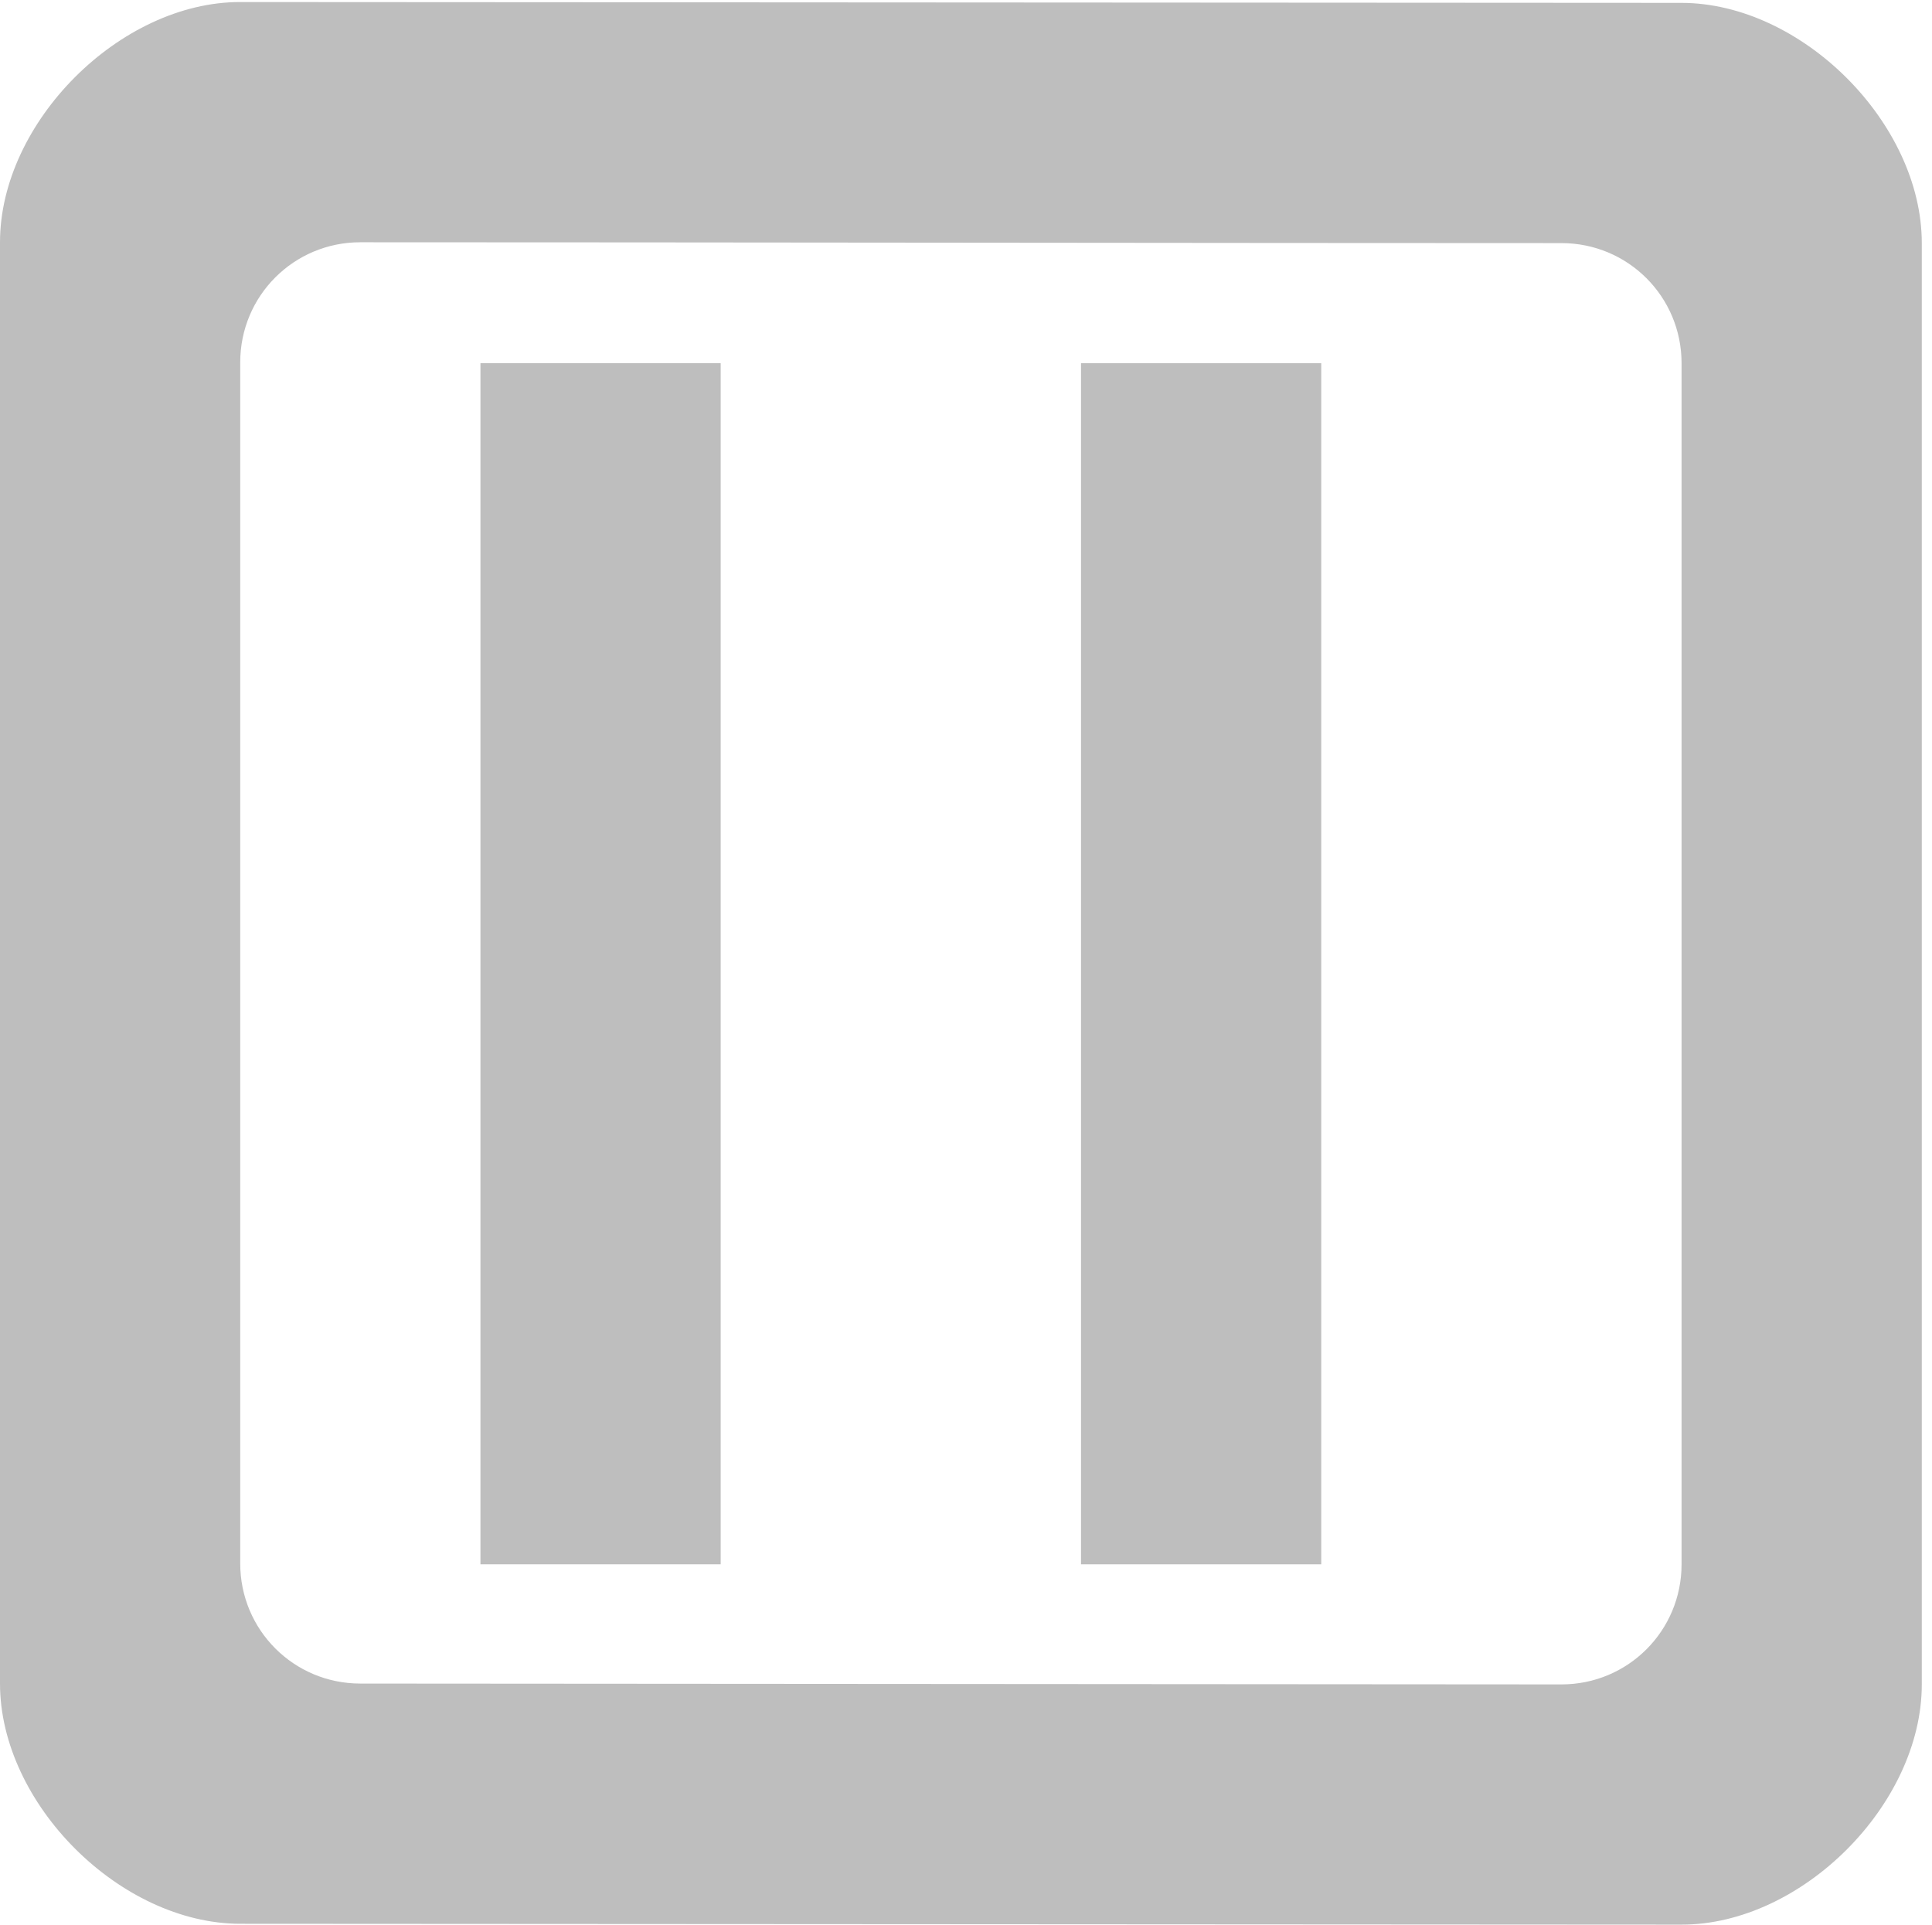
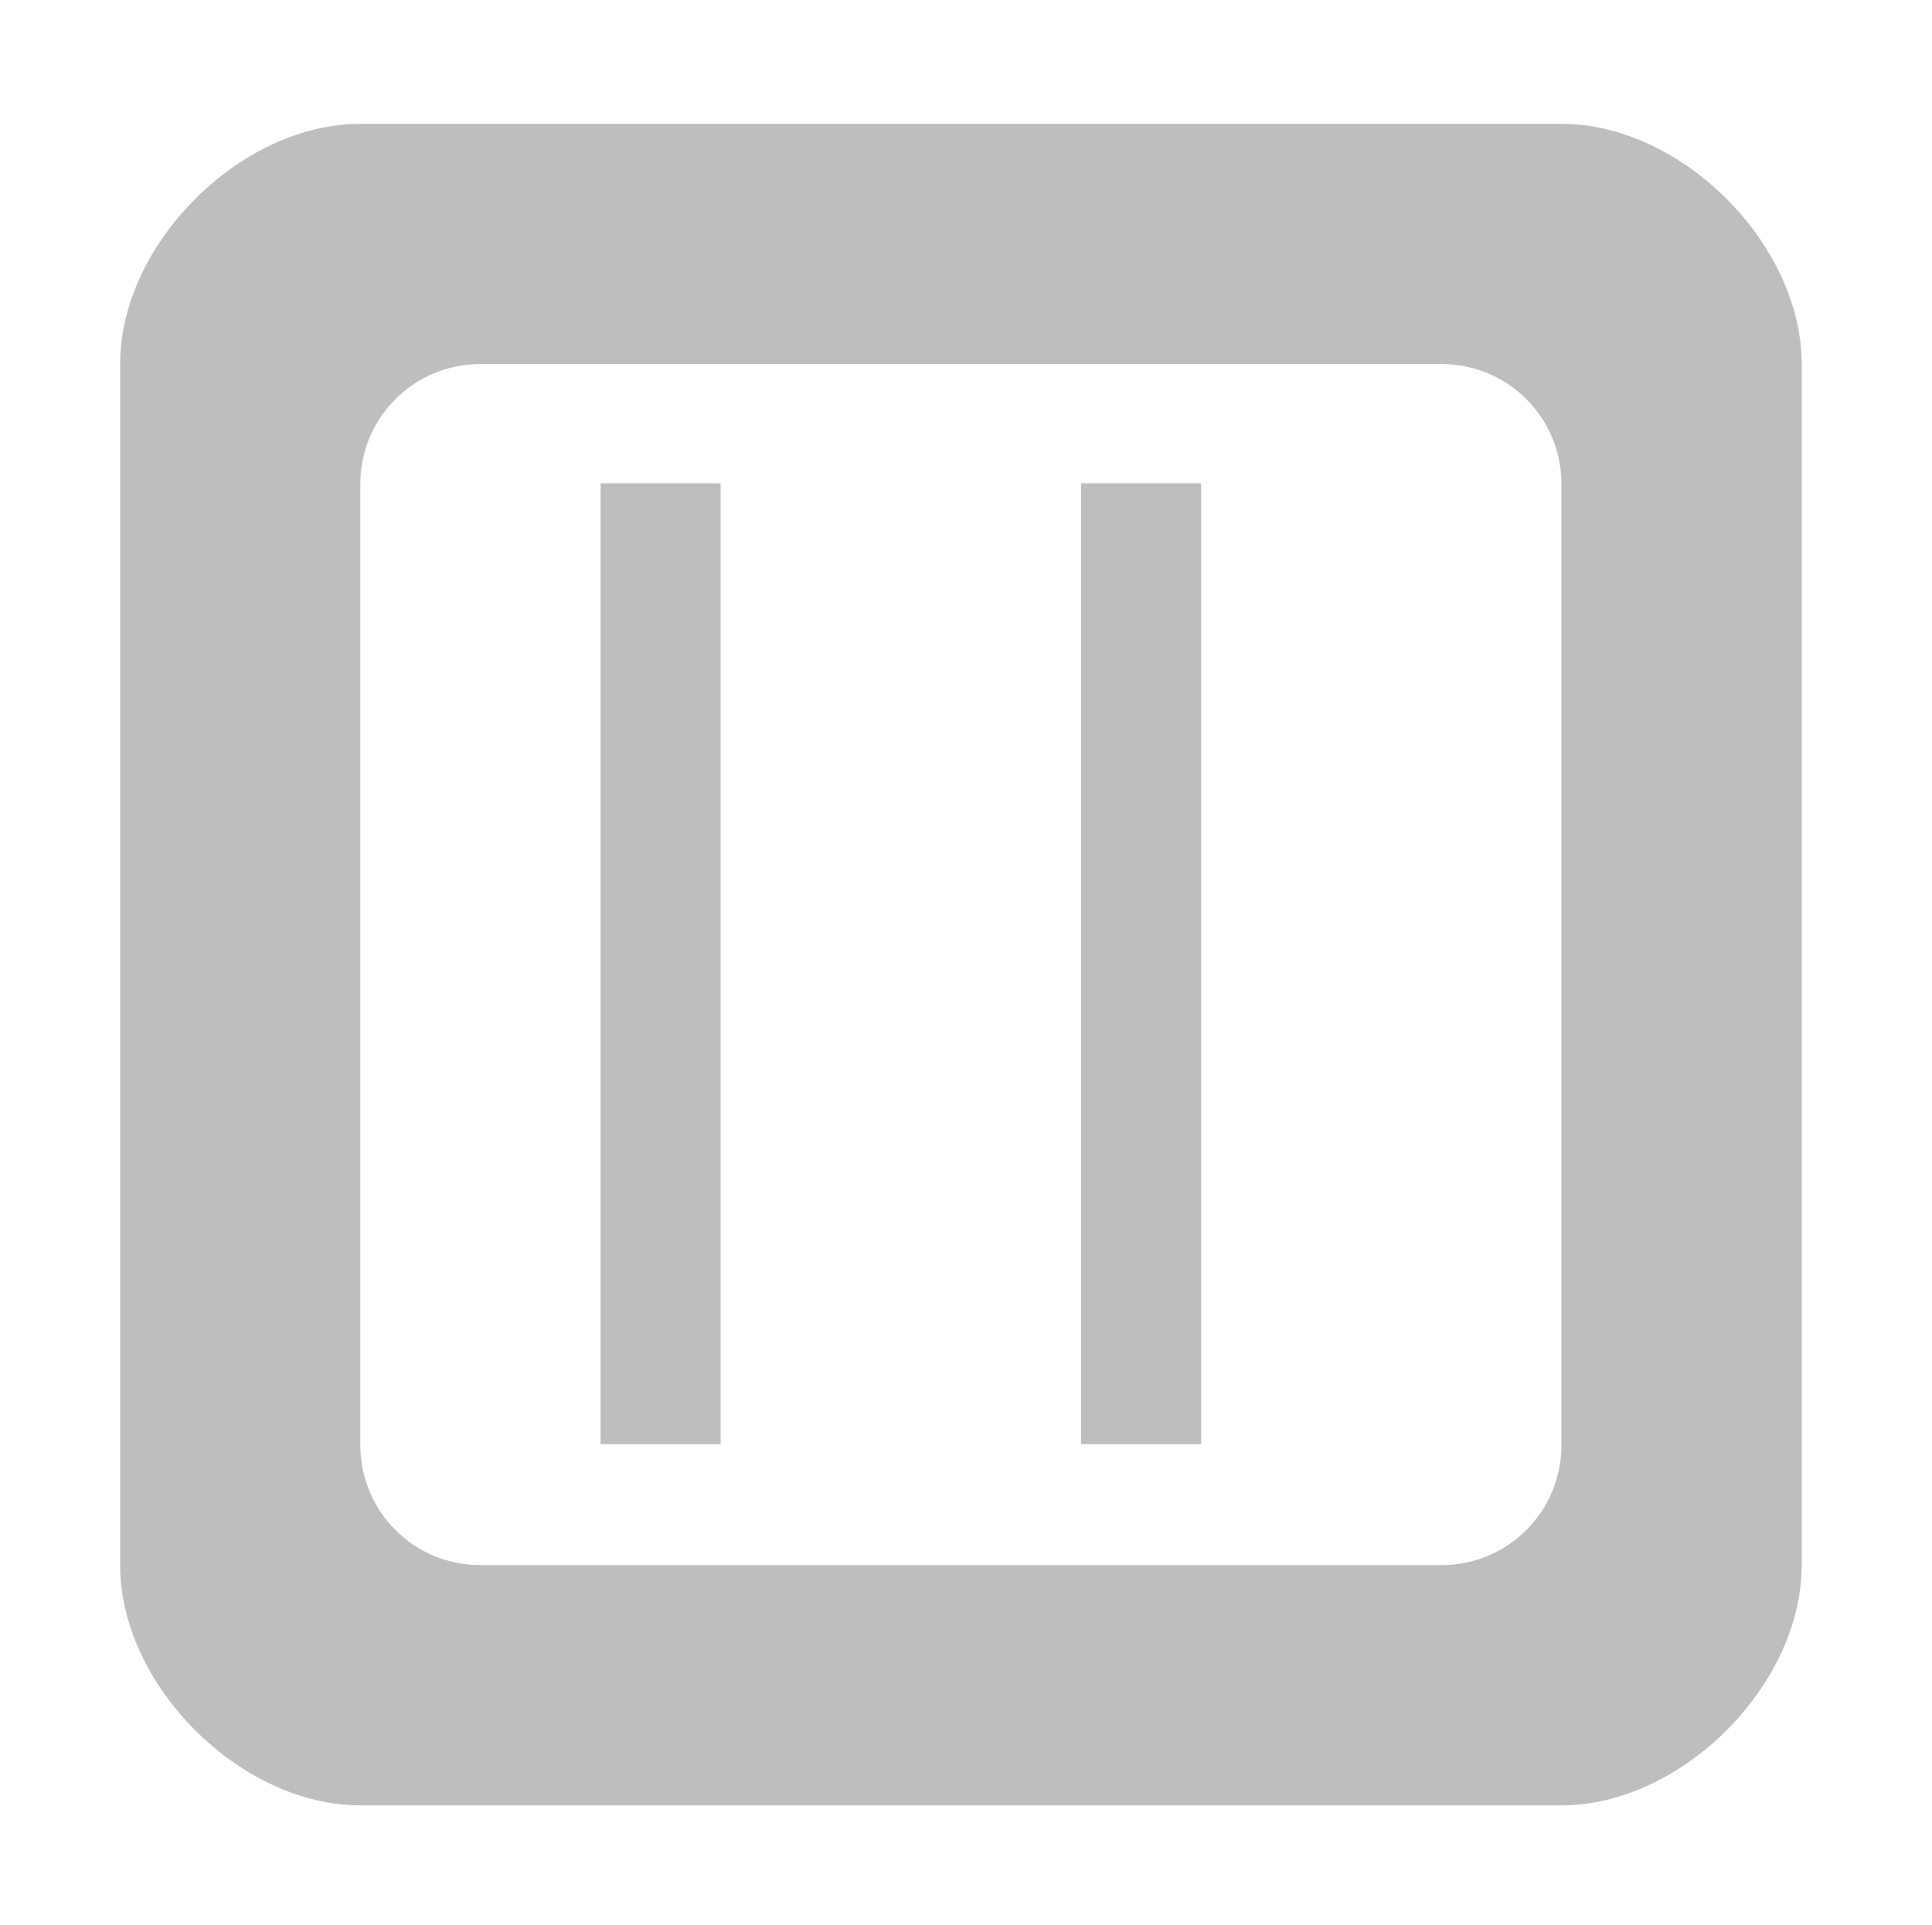
<svg xmlns="http://www.w3.org/2000/svg" version="1.1" width="16.085" height="16.024" id="svg7384">
  <defs id="defs17" />
  <g transform="translate(-60.952,-646.98)" id="layer12">
-     <path style="fill:#bebebe;fill-opacity:1;fill-rule:nonzero;stroke:none" d="M 2,0.017 C 1,0.016 0,1.017 0,2.017 L 0,14.017 c 0,1 1,1.999 2,2 l 12,0.007 c 1,6.04e-4 2,-1 2,-2 L 16,2.024 c 0,-1 -1,-1.999 -2,-2 z M 3,14.017 c -0.554,0 -1,-0.446 -1,-1 L 2,3.017 c 0,-0.554 0.446,-1 1,-1 2.667,0 7.333,0.007 10,0.007 0.554,0 1,0.446 1,1 L 14,13.024 c 0,0.554 -0.446,1 -1,1" transform="translate(60.952,646.98)" id="rect3819" />
-     <rect style="fill:#bebebe;fill-opacity:1;fill-rule:nonzero;stroke:none" id="rect3870" width="2" height="10" x="4" y="3.024" transform="translate(60.952,646.98)" ry="0" />
-     <rect ry="0" y="650.004" x="69.952" height="10" width="2" id="rect4380" style="fill:#bebebe;fill-opacity:1;fill-rule:nonzero;stroke:none" />
+     <path style="fill:#bebebe;fill-opacity:1;fill-rule:nonzero;stroke:none" d="m 3,1.031 c -1,0 -2,1 -2,2 l 0,10 c 0,1 1,2 2,2 l 10,0 c 1,0 2,-1 2,-2 l 0,-10 c 0,-1 -1,-2 -2,-2 z m 1,12 c -0.554,0 -1,-0.446 -1,-1 l 0,-8 c 0,-0.554 0.446,-1 1,-1 2.667,0 5.333,0 8,0 0.554,0 1,0.446 1,1 l 0,8 c 0,0.554 -0.446,1 -1,1" transform="translate(60.952,646.98)" id="rect3819" />
+     <rect style="fill:#bebebe;fill-opacity:1;fill-rule:nonzero;stroke:none" id="rect3870" width="1" height="8" x="5" y="4.024" transform="translate(60.952,646.98)" ry="0" />
+     <rect ry="0" y="651.004" x="69.952" height="8" width="1" id="rect4380" style="fill:#bebebe;fill-opacity:1;fill-rule:nonzero;stroke:none" />
  </g>
</svg>
